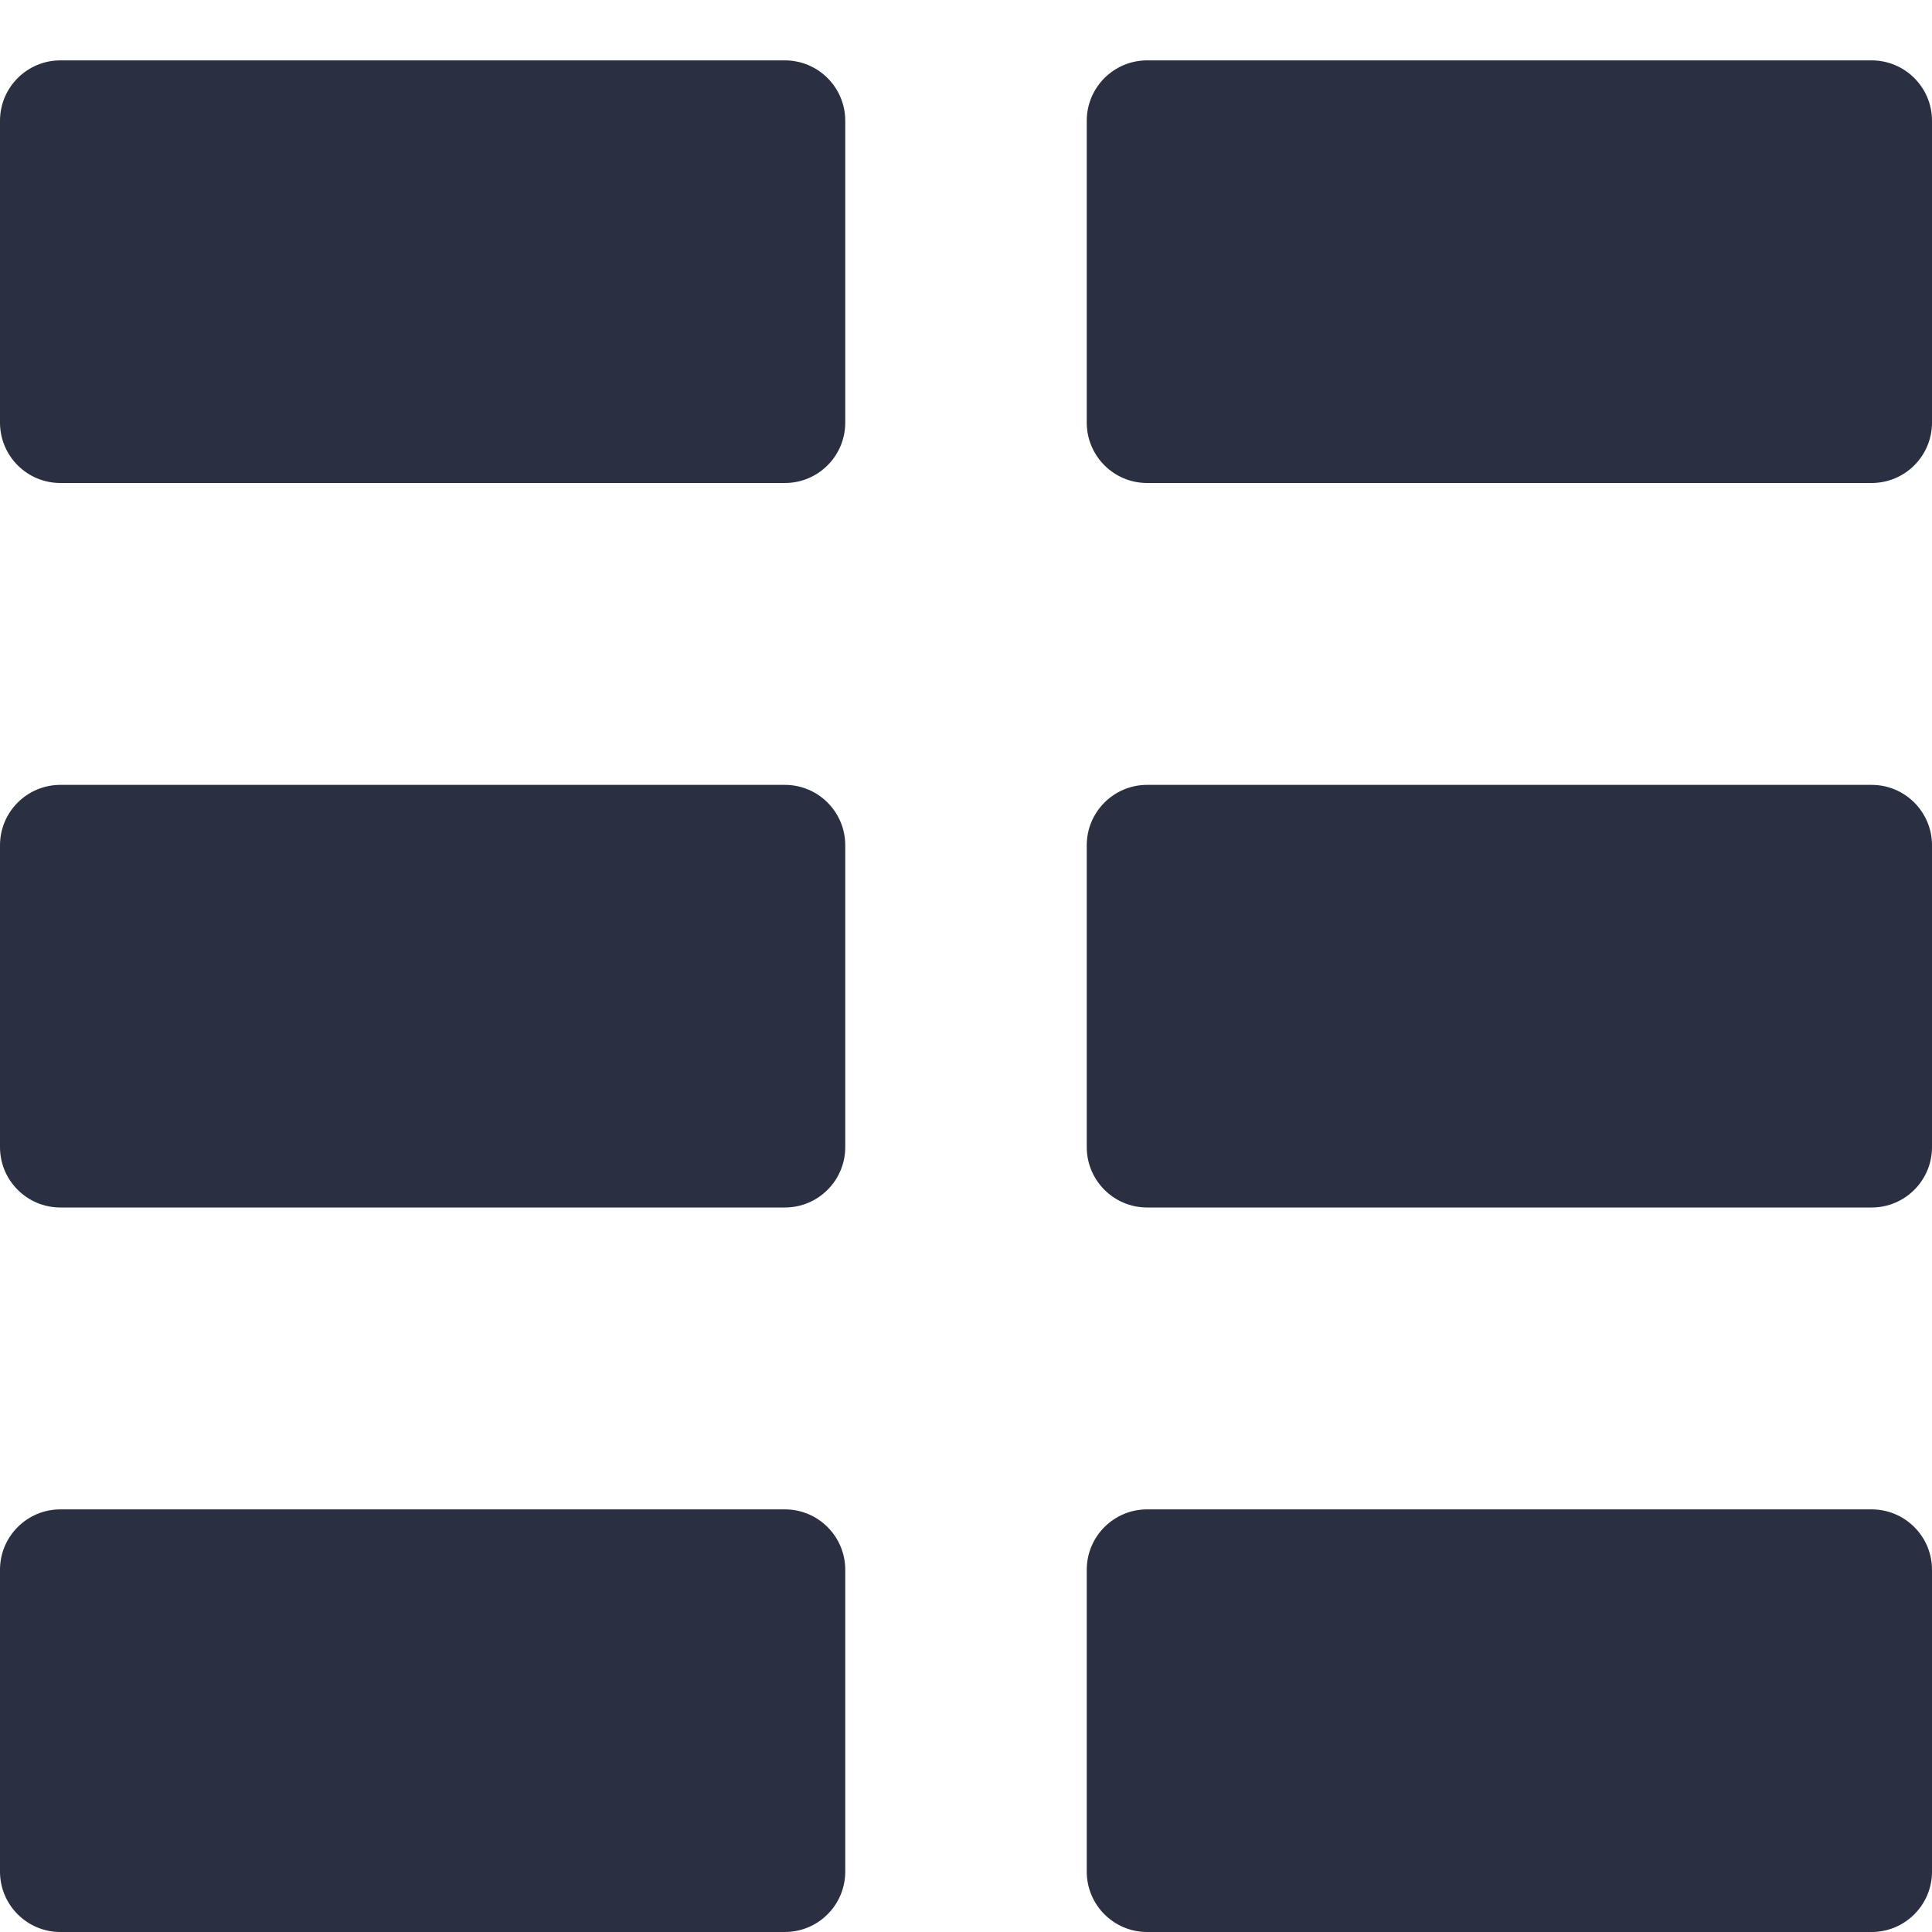
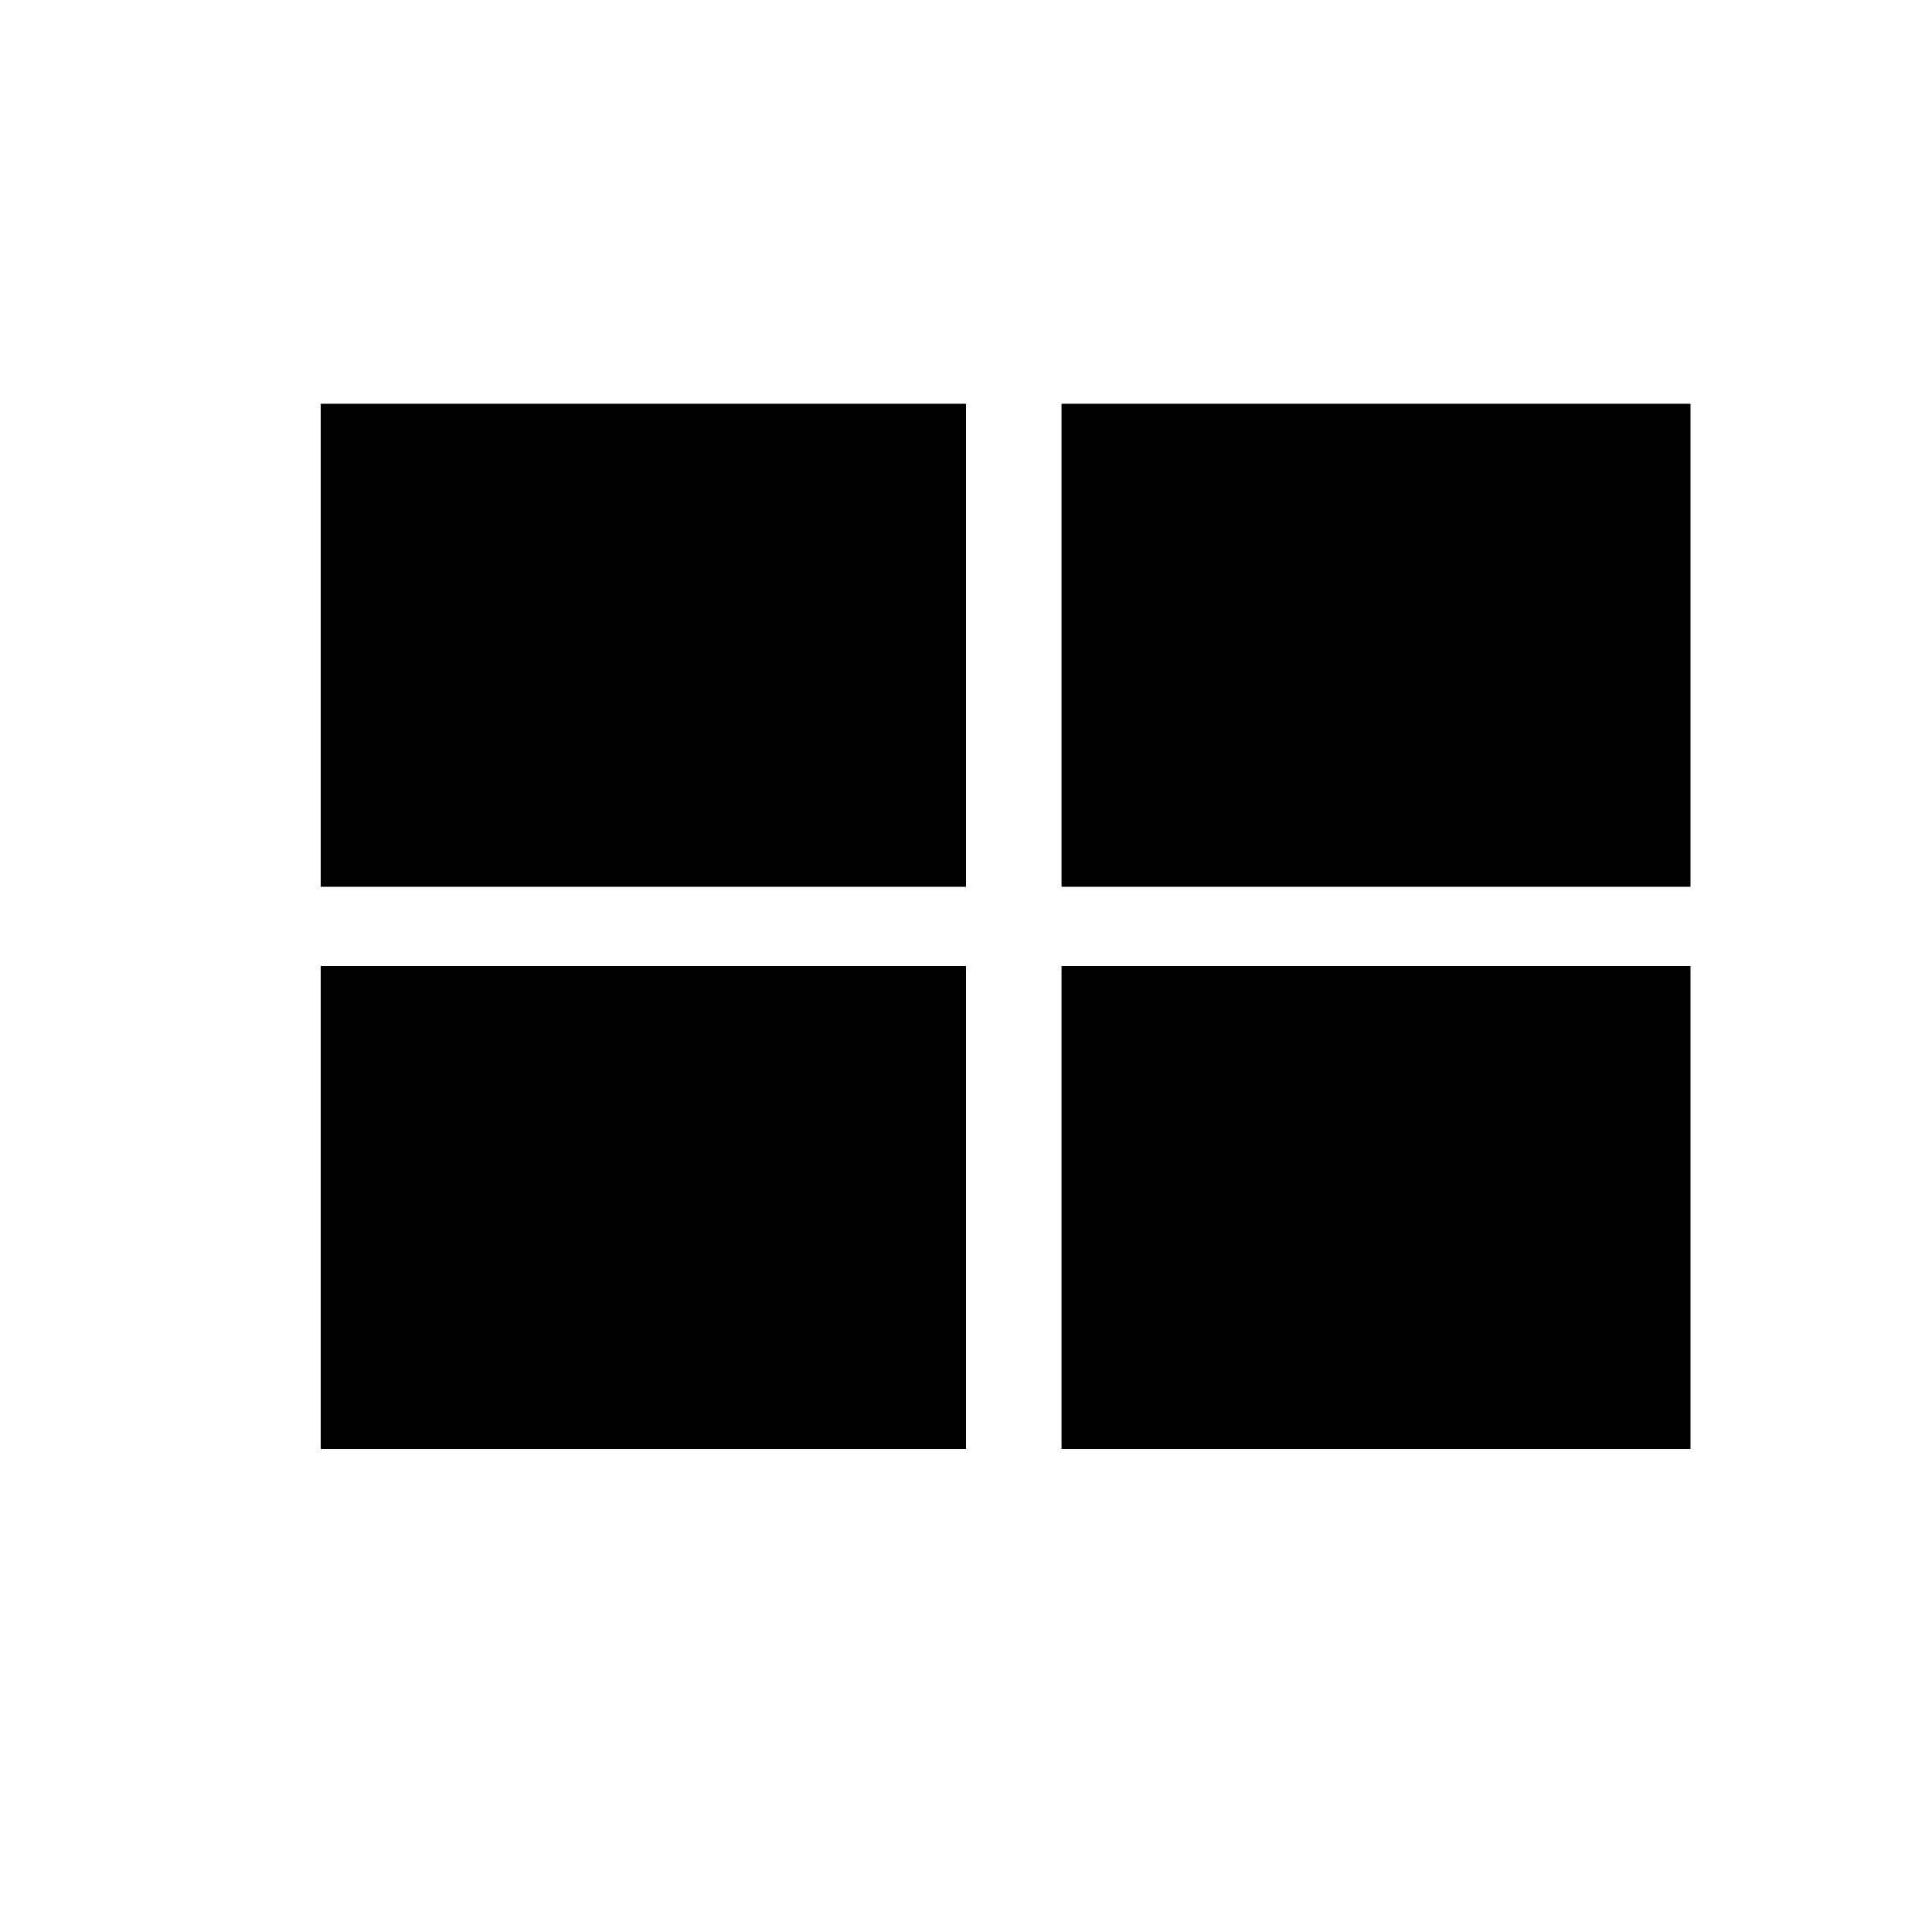
- <svg xmlns="http://www.w3.org/2000/svg" xmlns:xlink="http://www.w3.org/1999/xlink" width="32" height="32" viewBox="0 0 32 32">
-   <defs>
-     <path id="contacts-regular-a" d="M1,1 L13,1 C13.552,1 14,1.448 14,2 L14,7 C14,7.552 13.552,8 13,8 L1,8 C0.448,8 6.76353751e-17,7.552 0,7 L0,2 C-6.76353751e-17,1.448 0.448,1 1,1 Z M1,13 L13,13 C13.552,13 14,13.448 14,14 L14,19 C14,19.552 13.552,20 13,20 L1,20 C0.448,20 6.76353751e-17,19.552 0,19 L0,14 C-6.76353751e-17,13.448 0.448,13 1,13 Z M1,25 L13,25 C13.552,25 14,25.448 14,26 L14,31 C14,31.552 13.552,32 13,32 L1,32 C0.448,32 6.76353751e-17,31.552 0,31 L0,26 C-6.76353751e-17,25.448 0.448,25 1,25 Z M19,1 L31,1 C31.552,1 32,1.448 32,2 L32,7 C32,7.552 31.552,8 31,8 L19,8 C18.448,8 18,7.552 18,7 L18,2 C18,1.448 18.448,1 19,1 Z M19,13 L31,13 C31.552,13 32,13.448 32,14 L32,19 C32,19.552 31.552,20 31,20 L19,20 C18.448,20 18,19.552 18,19 L18,14 C18,13.448 18.448,13 19,13 Z M19,25 L31,25 C31.552,25 32,25.448 32,26 L32,31 C32,31.552 31.552,32 31,32 L19,32 C18.448,32 18,31.552 18,31 L18,26 C18,25.448 18.448,25 19,25 Z" />
-   </defs>
-   <g fill="none" fill-rule="evenodd">
-     <use fill="#2A3042" xlink:href="#contacts-regular-a" />
-   </g>
+ <svg xmlns="http://www.w3.org/2000/svg" version="1.1" width="24" height="24" viewBox="0 0 24 24" id="svg6">
+   <defs id="defs10" />
+   <path d="M 13.187,5.016 H 21 v 6 h -7.813 z m 0,12.984 V 12 H 21 v 6 z M 3.984,18 V 12 H 12 v 6 z m 0,-6.984 v -6 H 12 v 6 z" id="path4" />
</svg>
